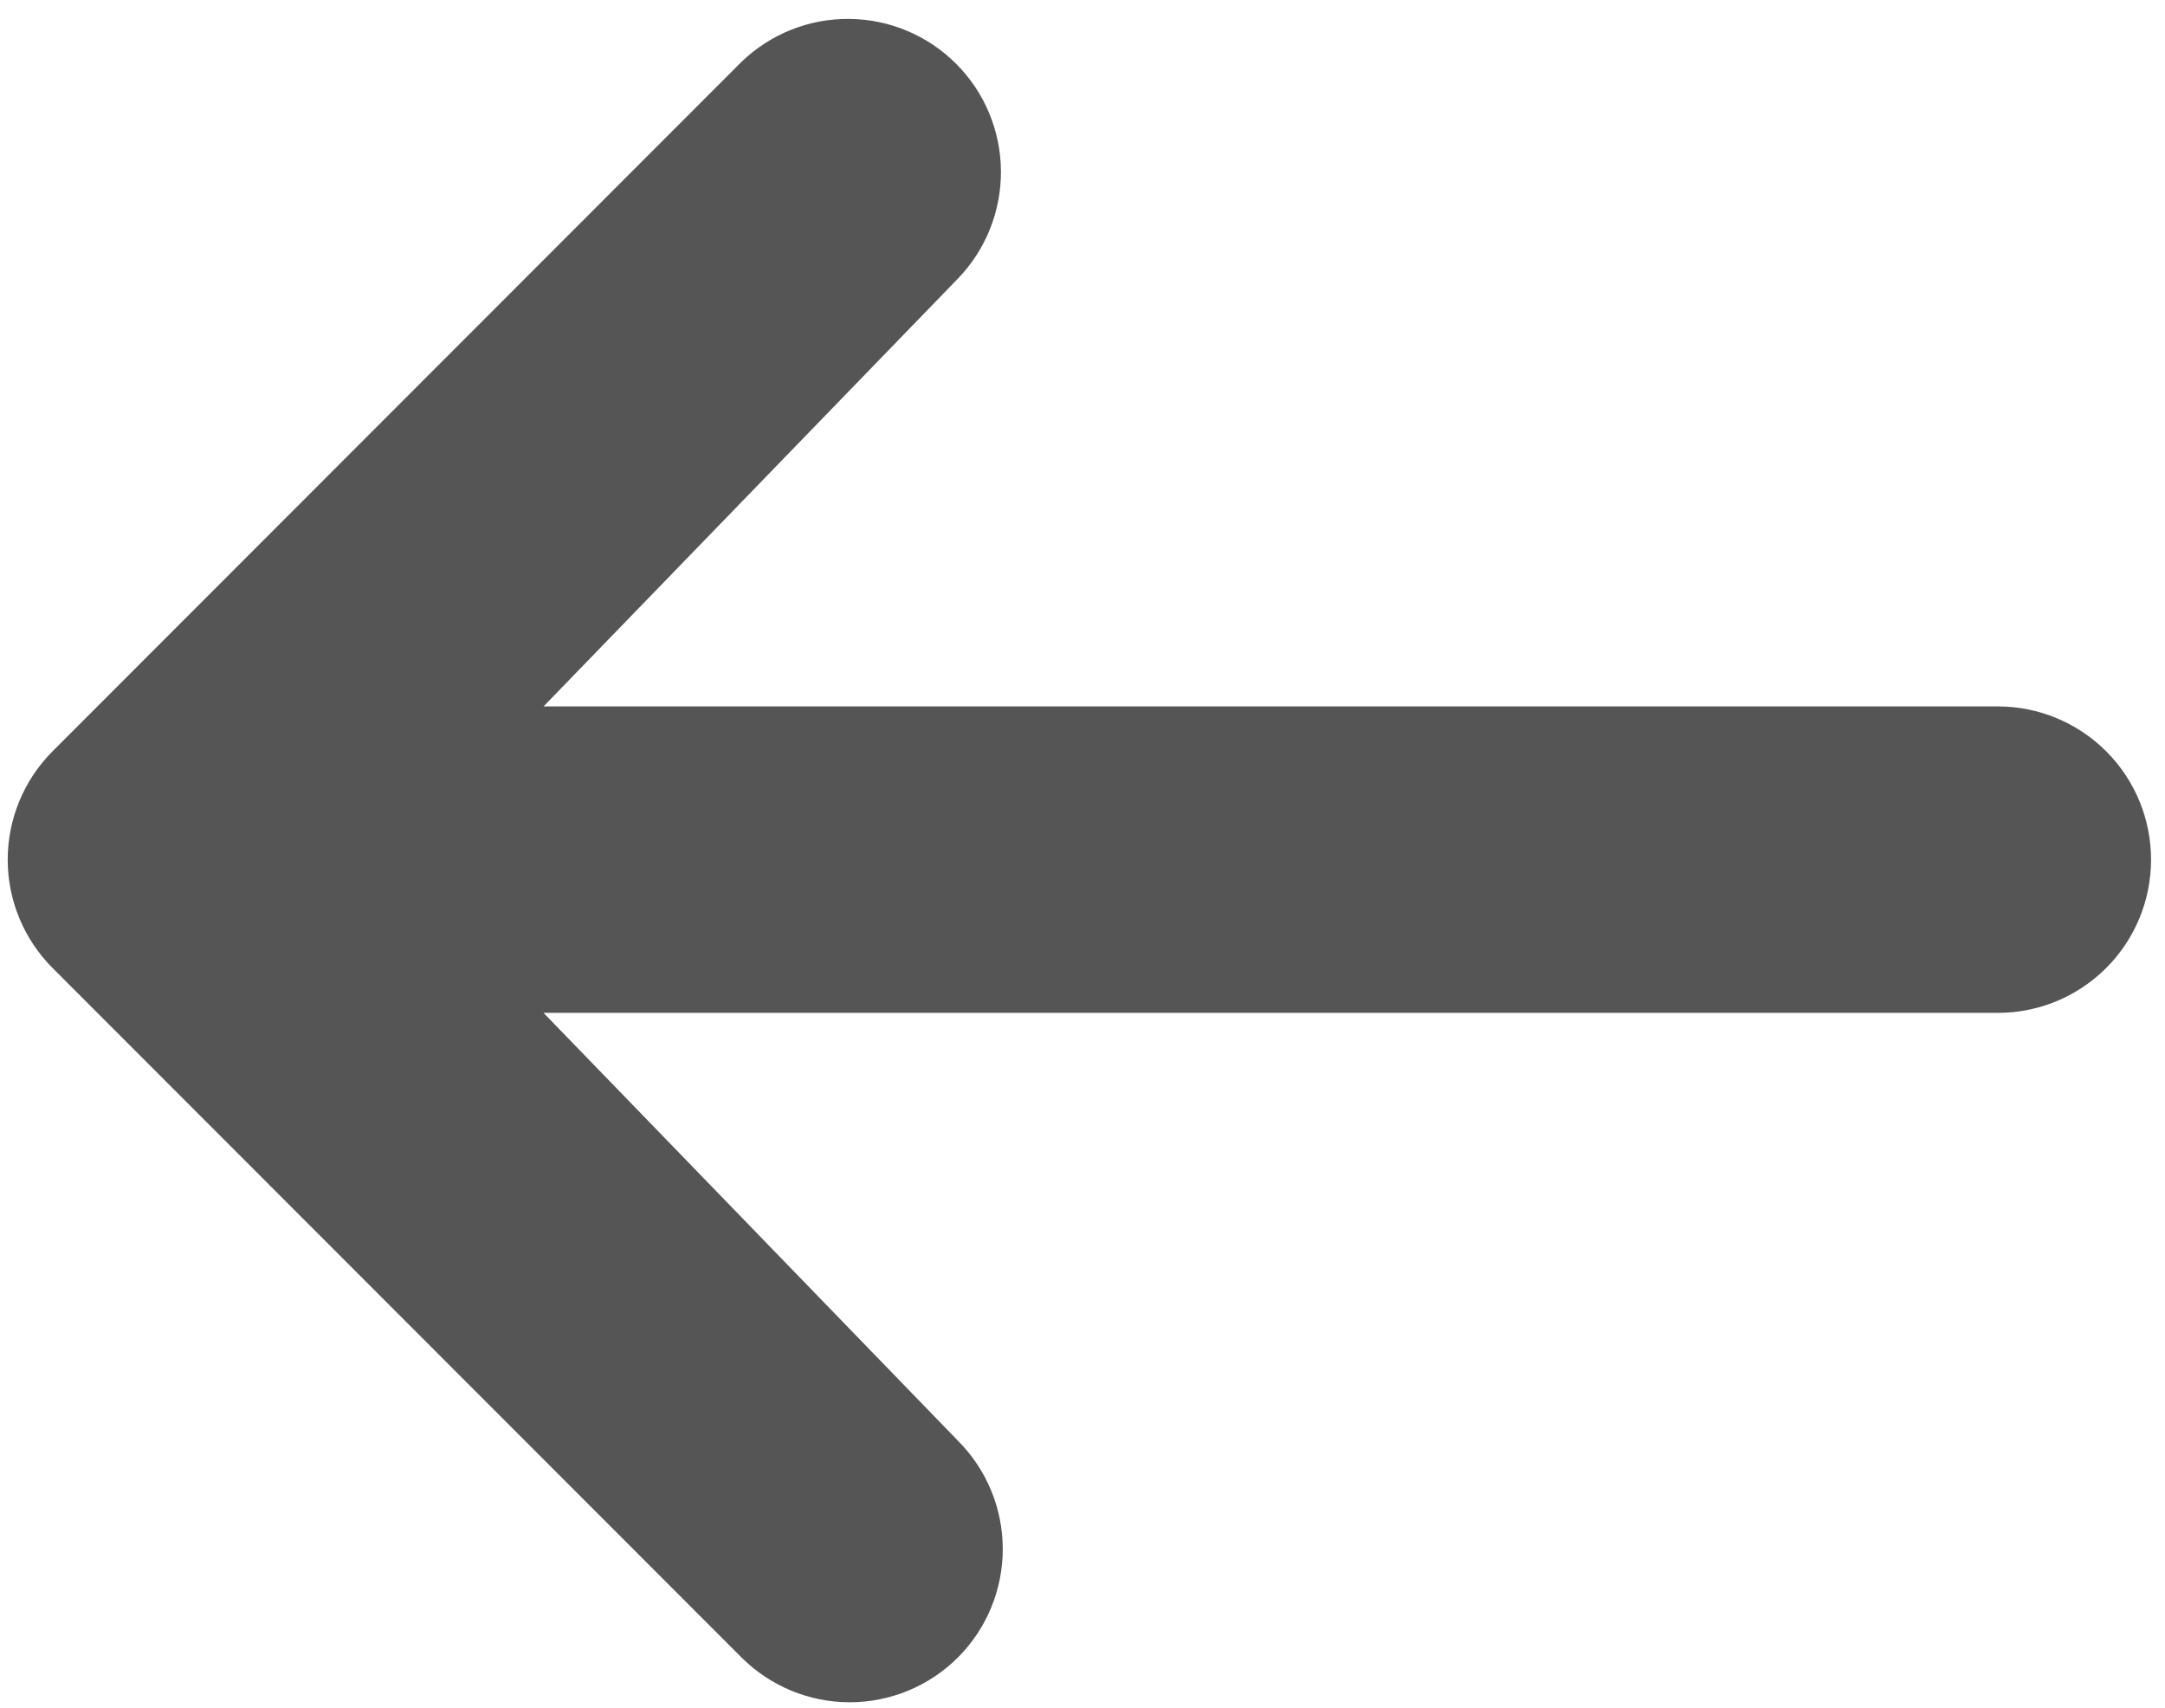
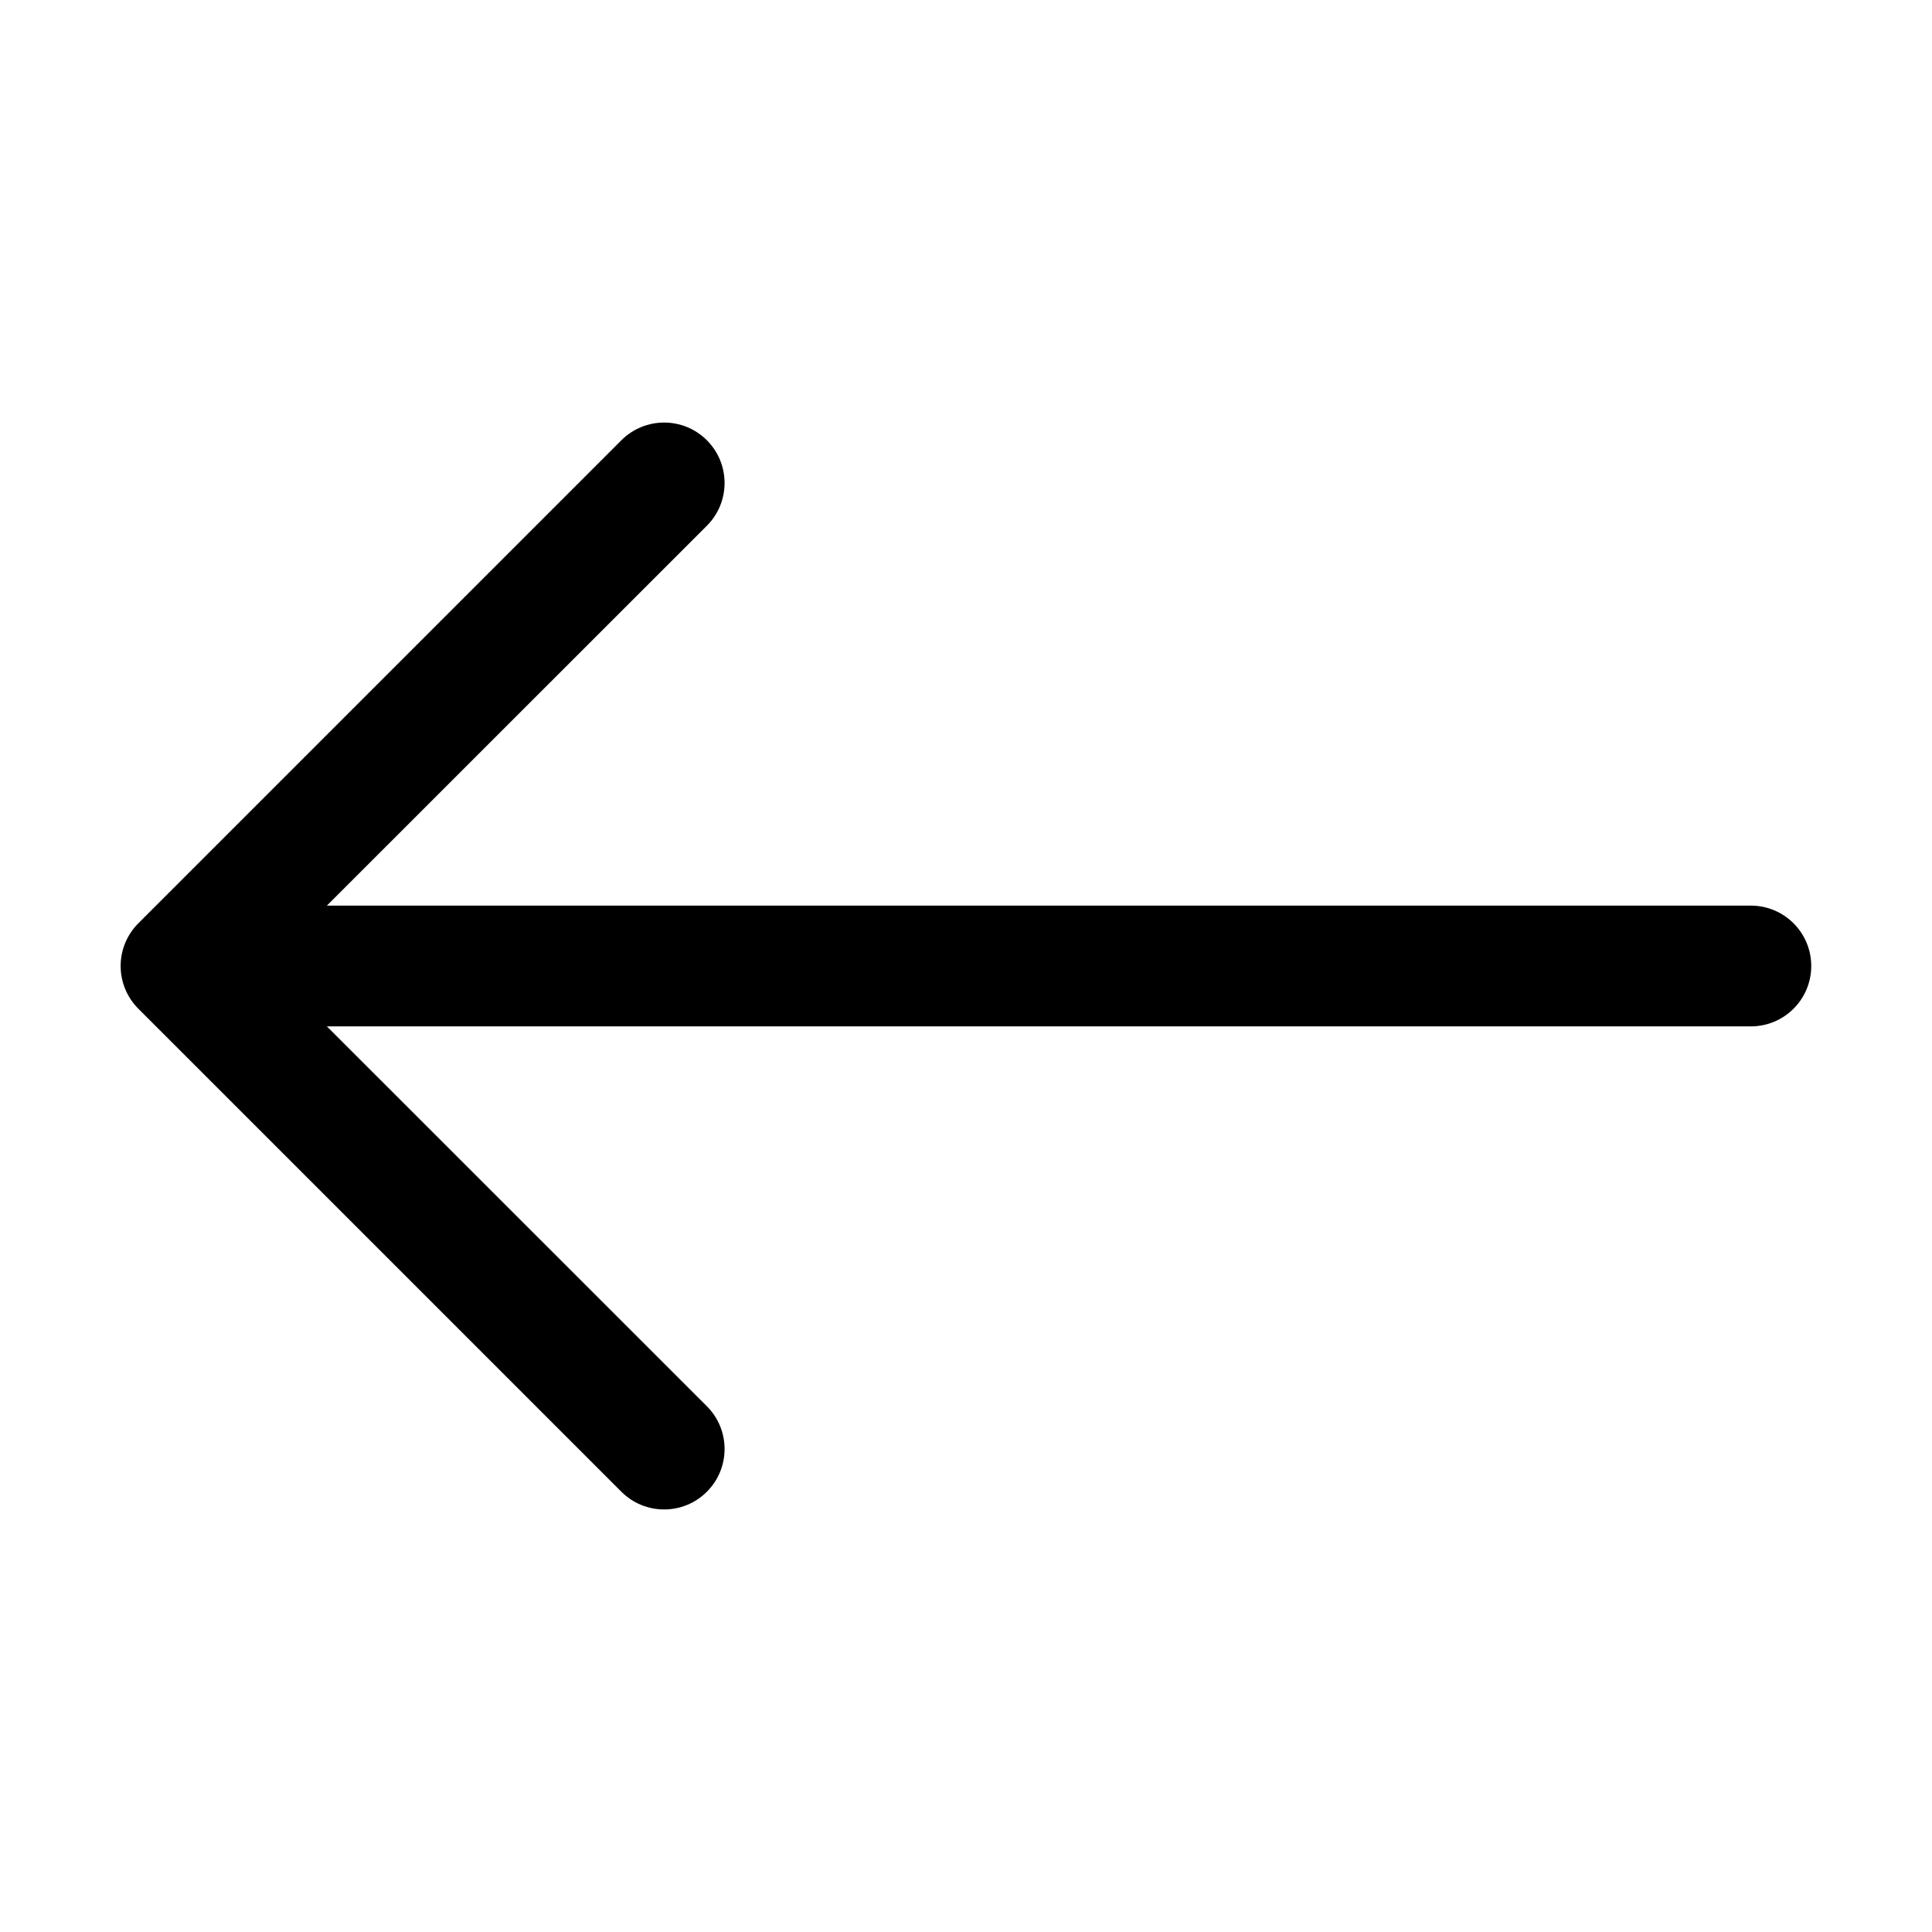
- <svg xmlns="http://www.w3.org/2000/svg" width="52" height="41" viewBox="0 0 52 41" fill="none">
-   <path d="M23.009 39.803C22.319 40.492 21.384 40.88 20.409 40.88C19.434 40.88 18.499 40.492 17.809 39.803L1.262 23.246C0.573 22.556 0.185 21.62 0.185 20.645C0.185 19.669 0.573 18.733 1.262 18.043L17.809 1.486C18.503 0.816 19.432 0.445 20.396 0.454C21.36 0.462 22.282 0.849 22.964 1.531C23.646 2.213 24.033 3.136 24.041 4.101C24.049 5.066 23.679 5.995 23.009 6.689L13.055 16.965L47.988 16.965C48.963 16.965 49.898 17.353 50.588 18.043C51.278 18.733 51.665 19.669 51.665 20.645C51.665 21.62 51.278 22.556 50.588 23.246C49.898 23.936 48.963 24.324 47.988 24.324L13.055 24.324L23.009 34.6C23.698 35.29 24.085 36.226 24.085 37.201C24.085 38.177 23.698 39.113 23.009 39.803Z" fill="#555555" />
+ <svg xmlns="http://www.w3.org/2000/svg" width="16" height="16" fill="currentColor" class="bi bi-arrow-left" viewBox="0 0 16 16">
+   <path fill-rule="evenodd" d="M15 8a.5.5 0 0 0-.5-.5H2.707l3.147-3.146a.5.5 0 1 0-.708-.708l-4 4a.5.5 0 0 0 0 .708l4 4a.5.5 0 0 0 .708-.708L2.707 8.5H14.5A.5.5 0 0 0 15 8" />
</svg>
